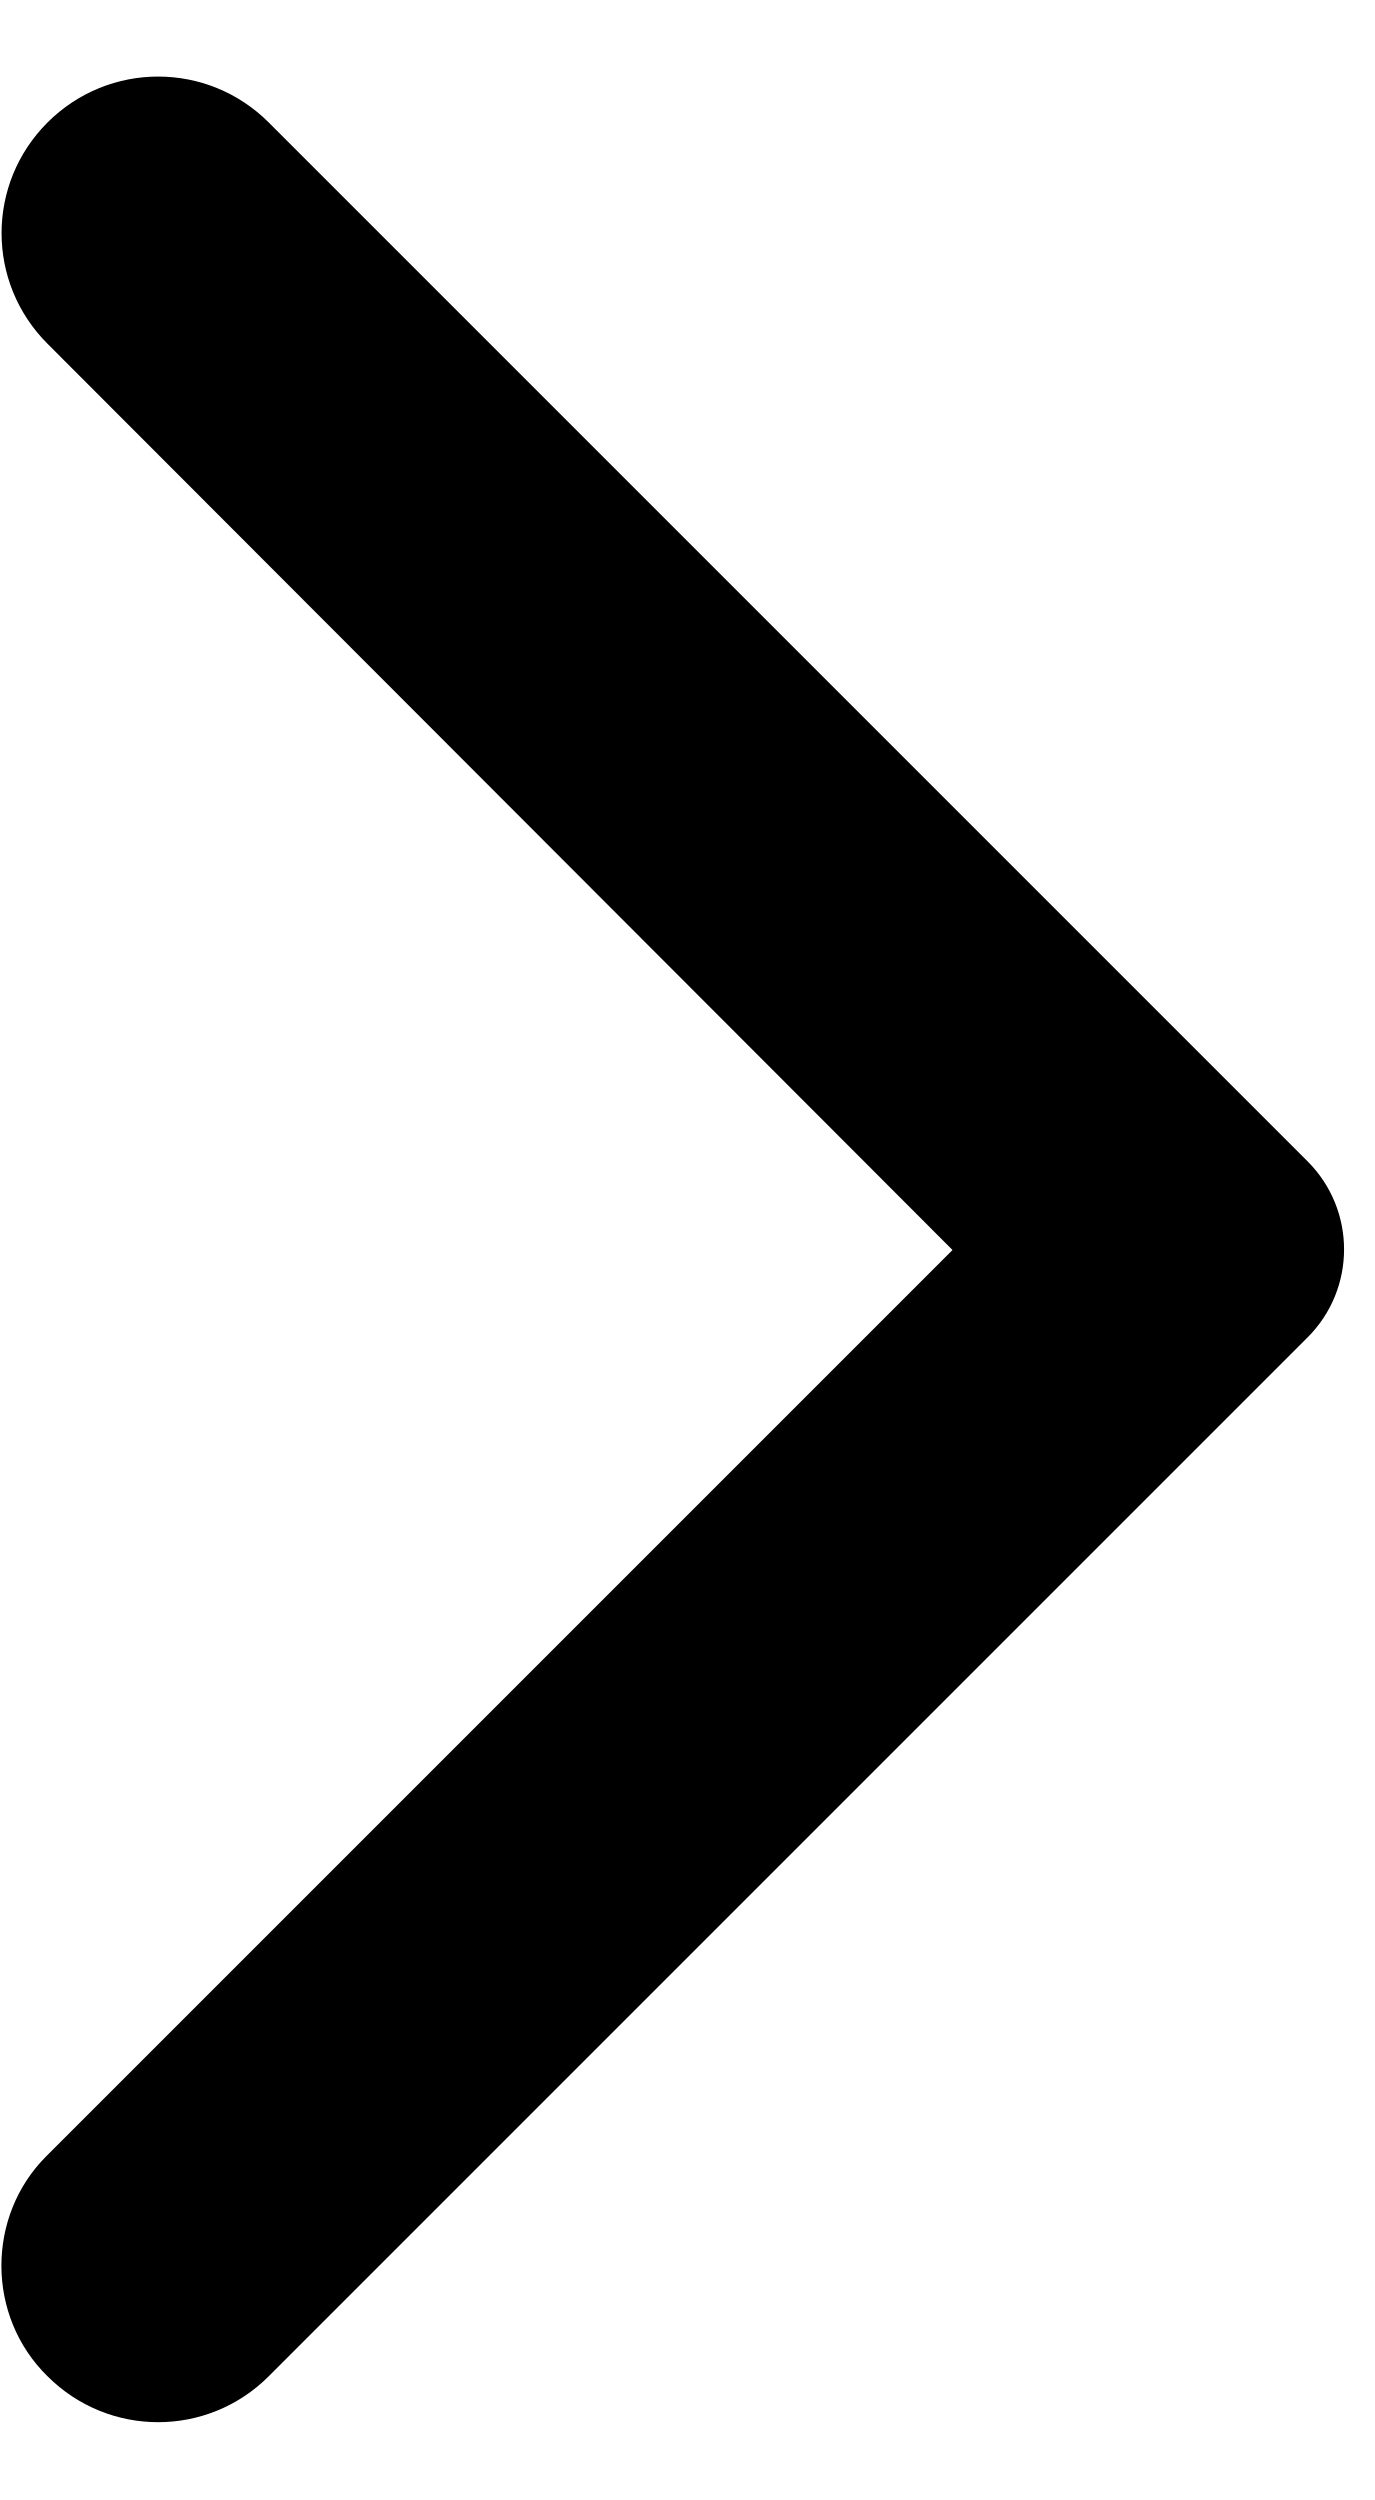
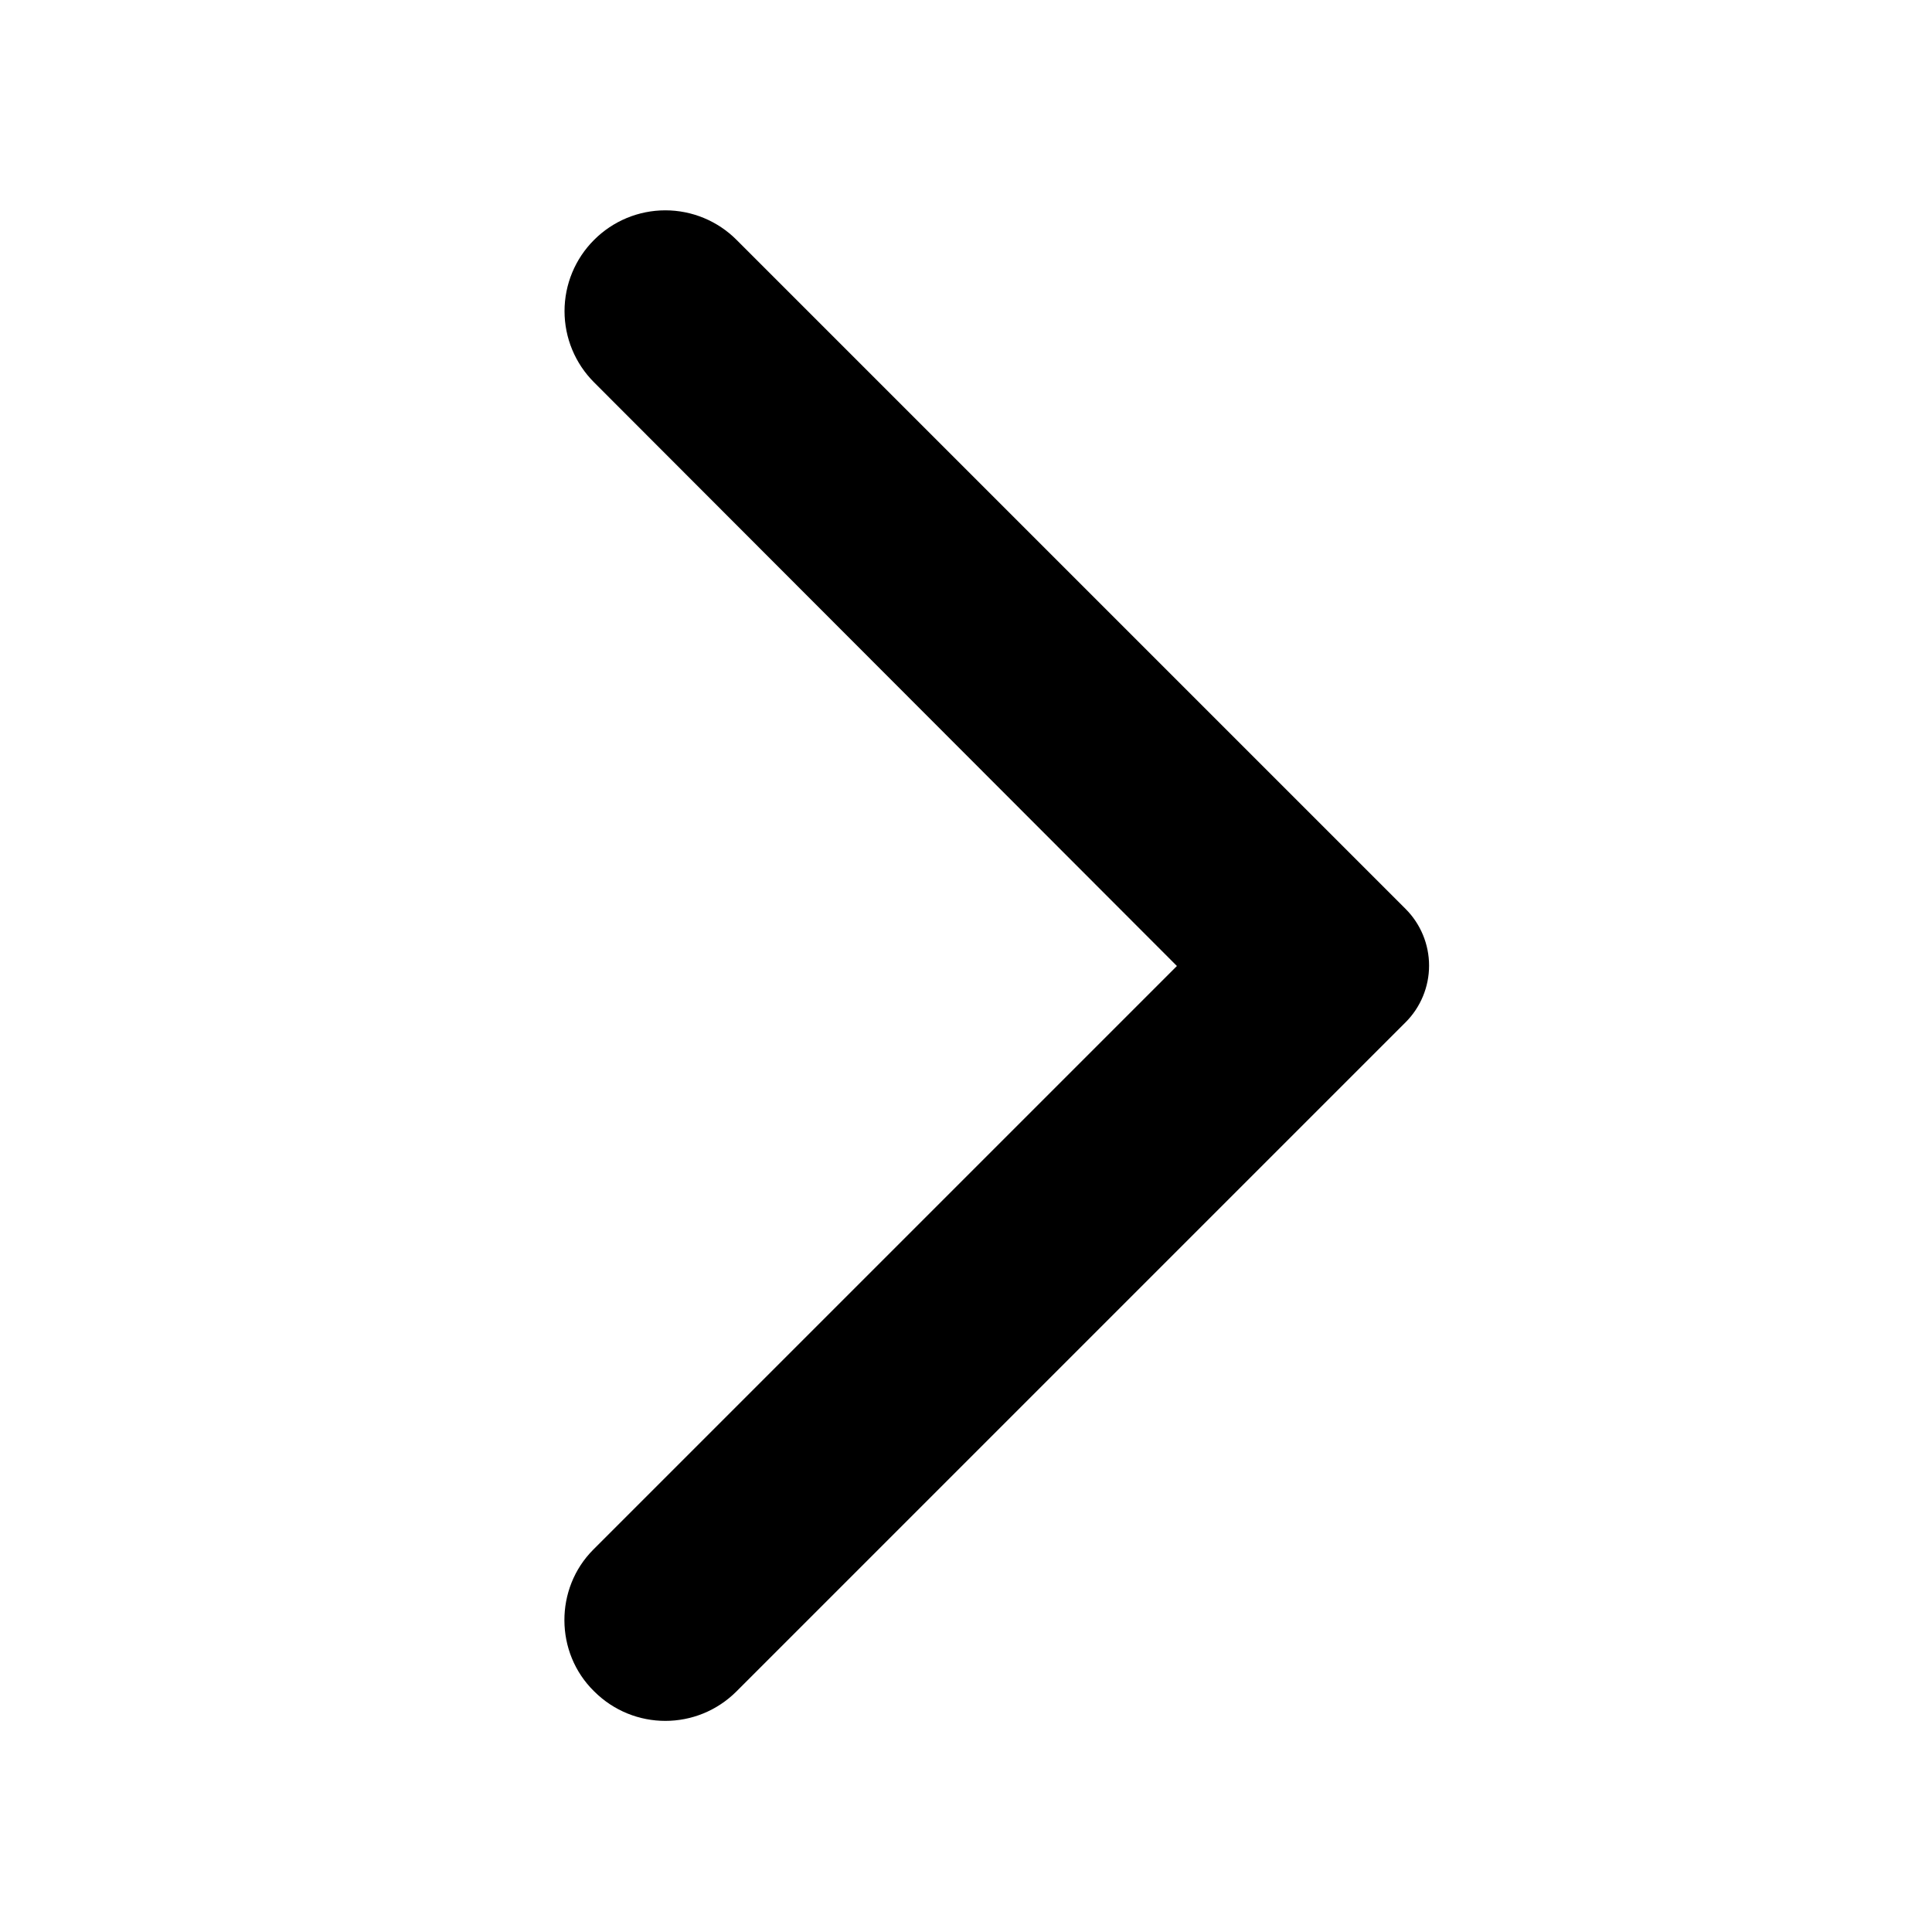
- <svg xmlns="http://www.w3.org/2000/svg" width="11" height="20" viewBox="0 0 11 20" fill="currentColor">
-   <path d="M0.38 19.01C0.87 19.5 1.66 19.5 2.15 19.01L10.46 10.7C10.85 10.31 10.85 9.68 10.46 9.29L2.15 0.98C1.66 0.49 0.87 0.49 0.38 0.98C-0.11 1.47 -0.11 2.26 0.38 2.75L7.62 10L0.37 17.25C-0.11 17.73 -0.11 18.53 0.38 19.01Z" />
+ <svg xmlns="http://www.w3.org/2000/svg" fill="currentColor" viewBox="0 0 24 24">
+   <path d="M7.38 21.01c.49.49 1.28.49 1.77 0l8.31-8.31a.996.996 0 0 0 0-1.41L9.15 2.98a1.25 1.25 0 0 0-1.77 0 1.25 1.25 0 0 0 0 1.77L14.62 12l-7.25 7.25c-.48.48-.48 1.28.01 1.76Z" />
</svg>
